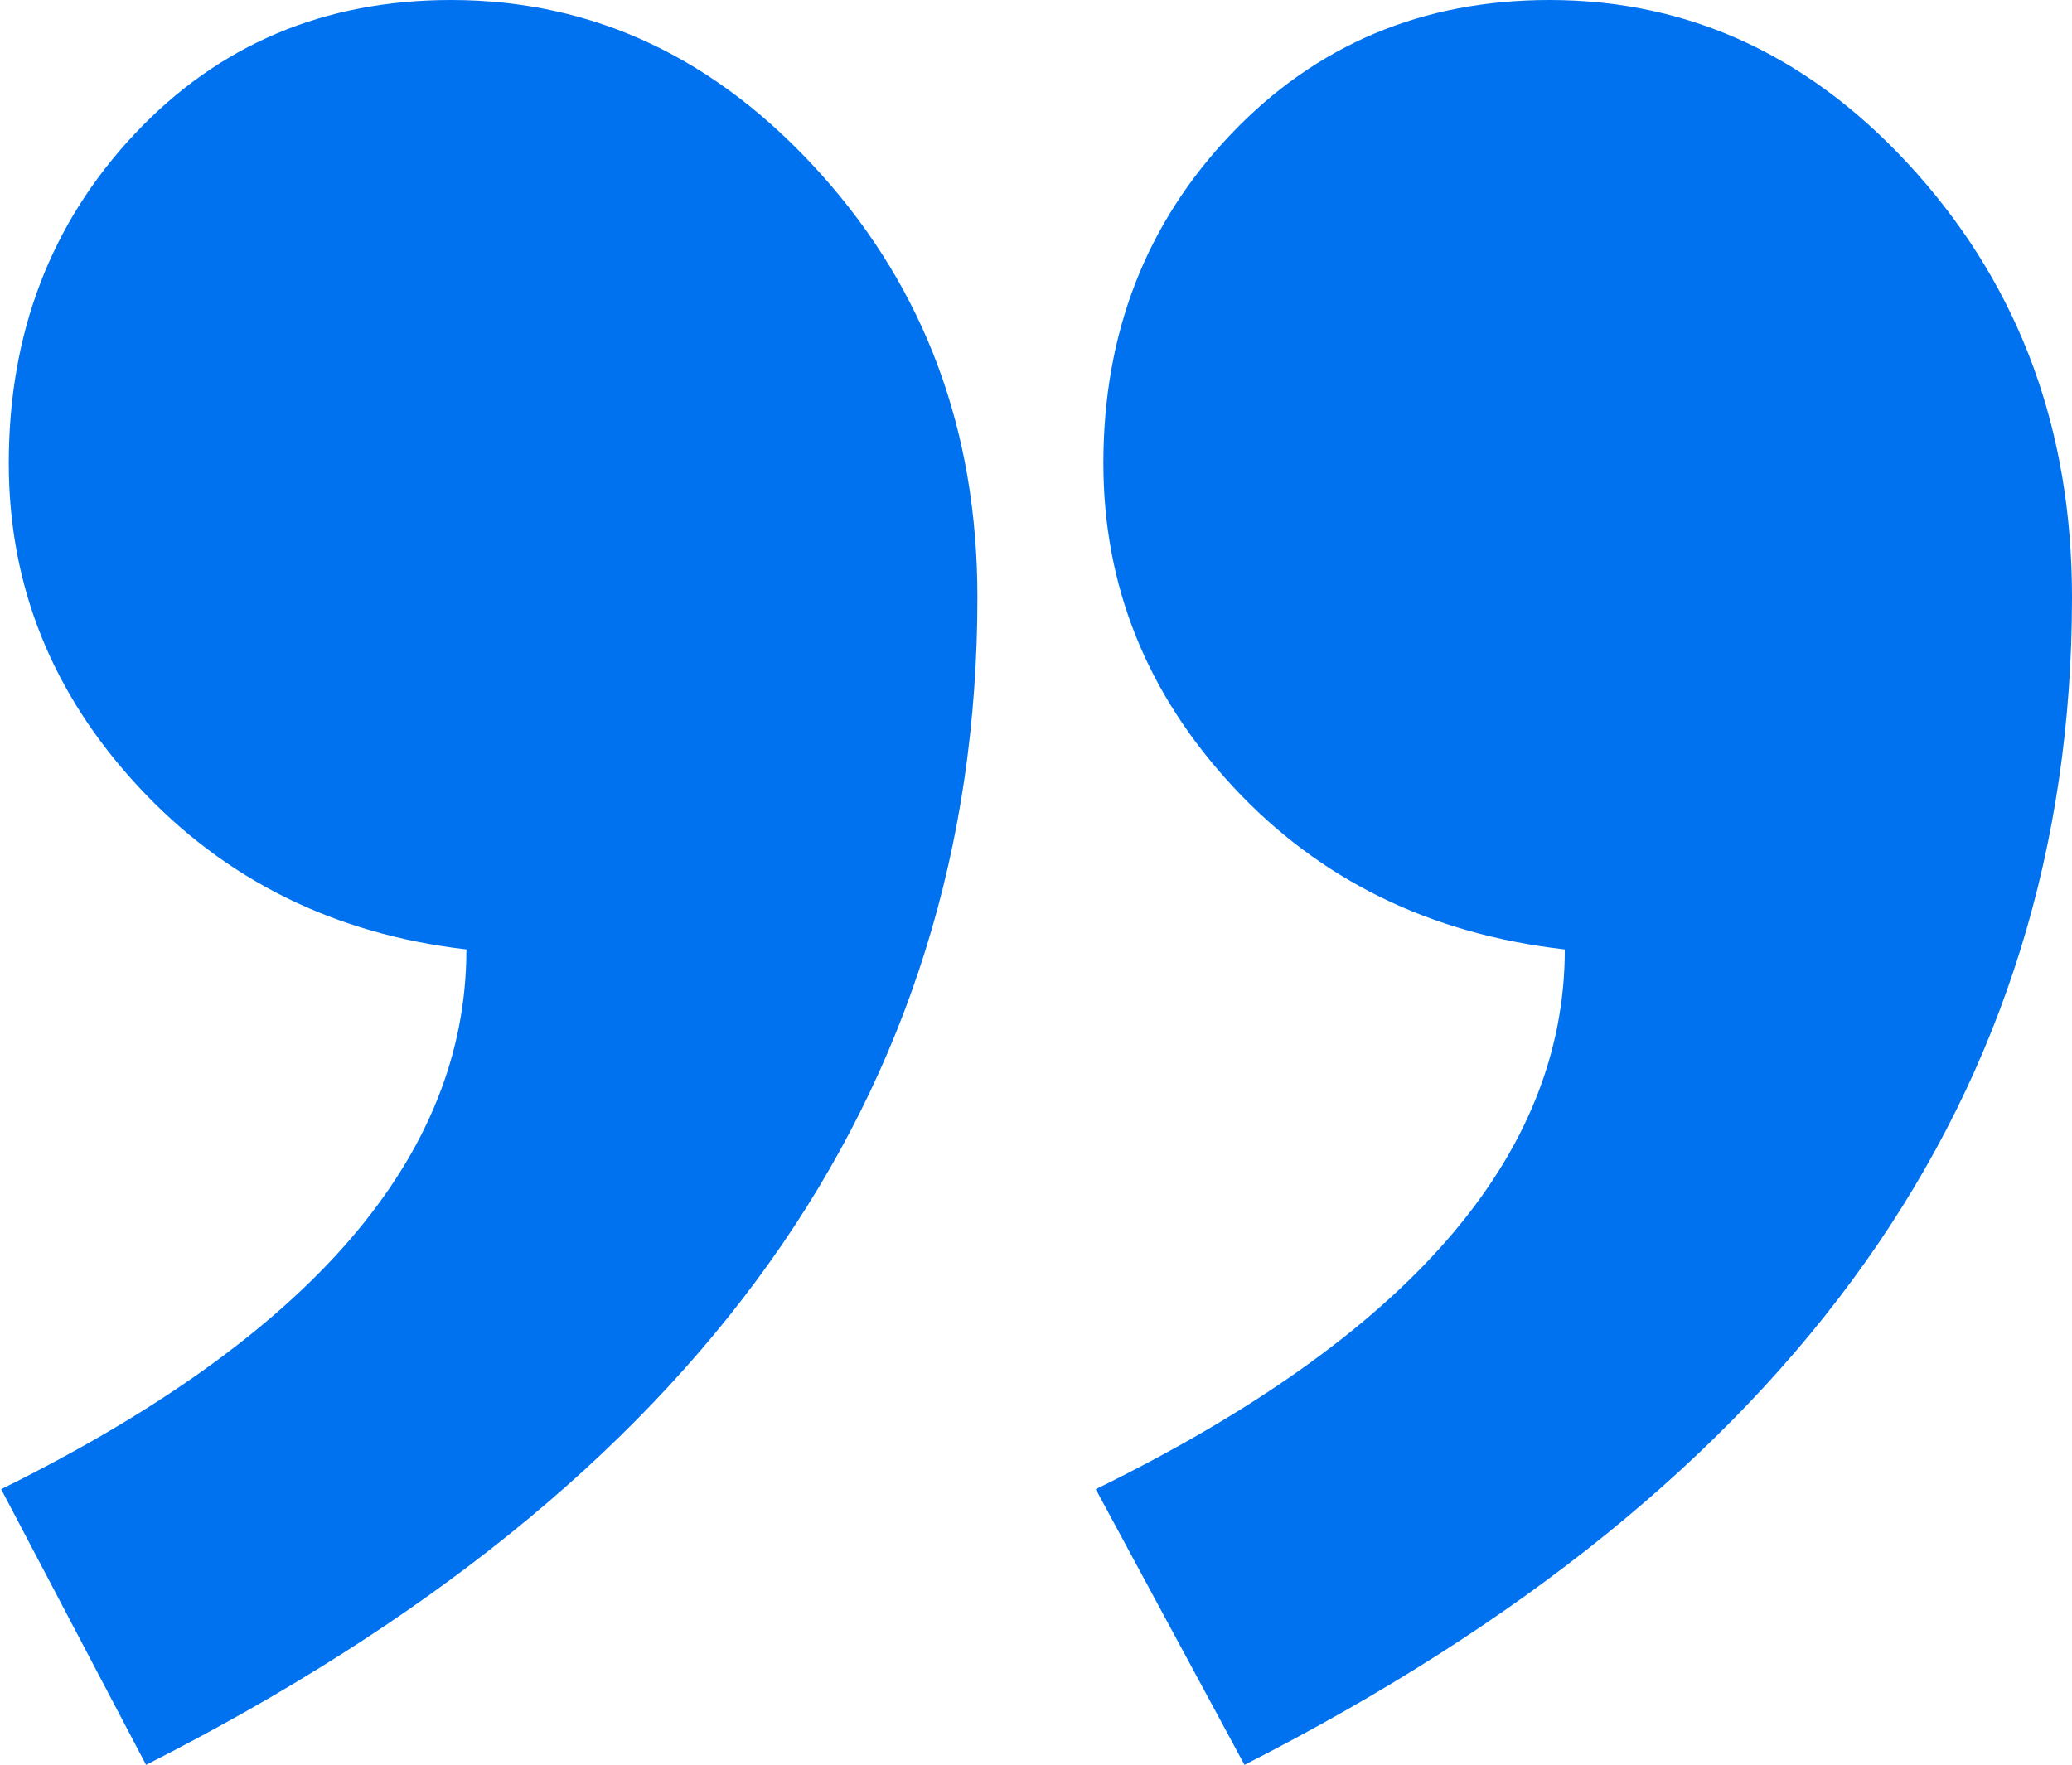
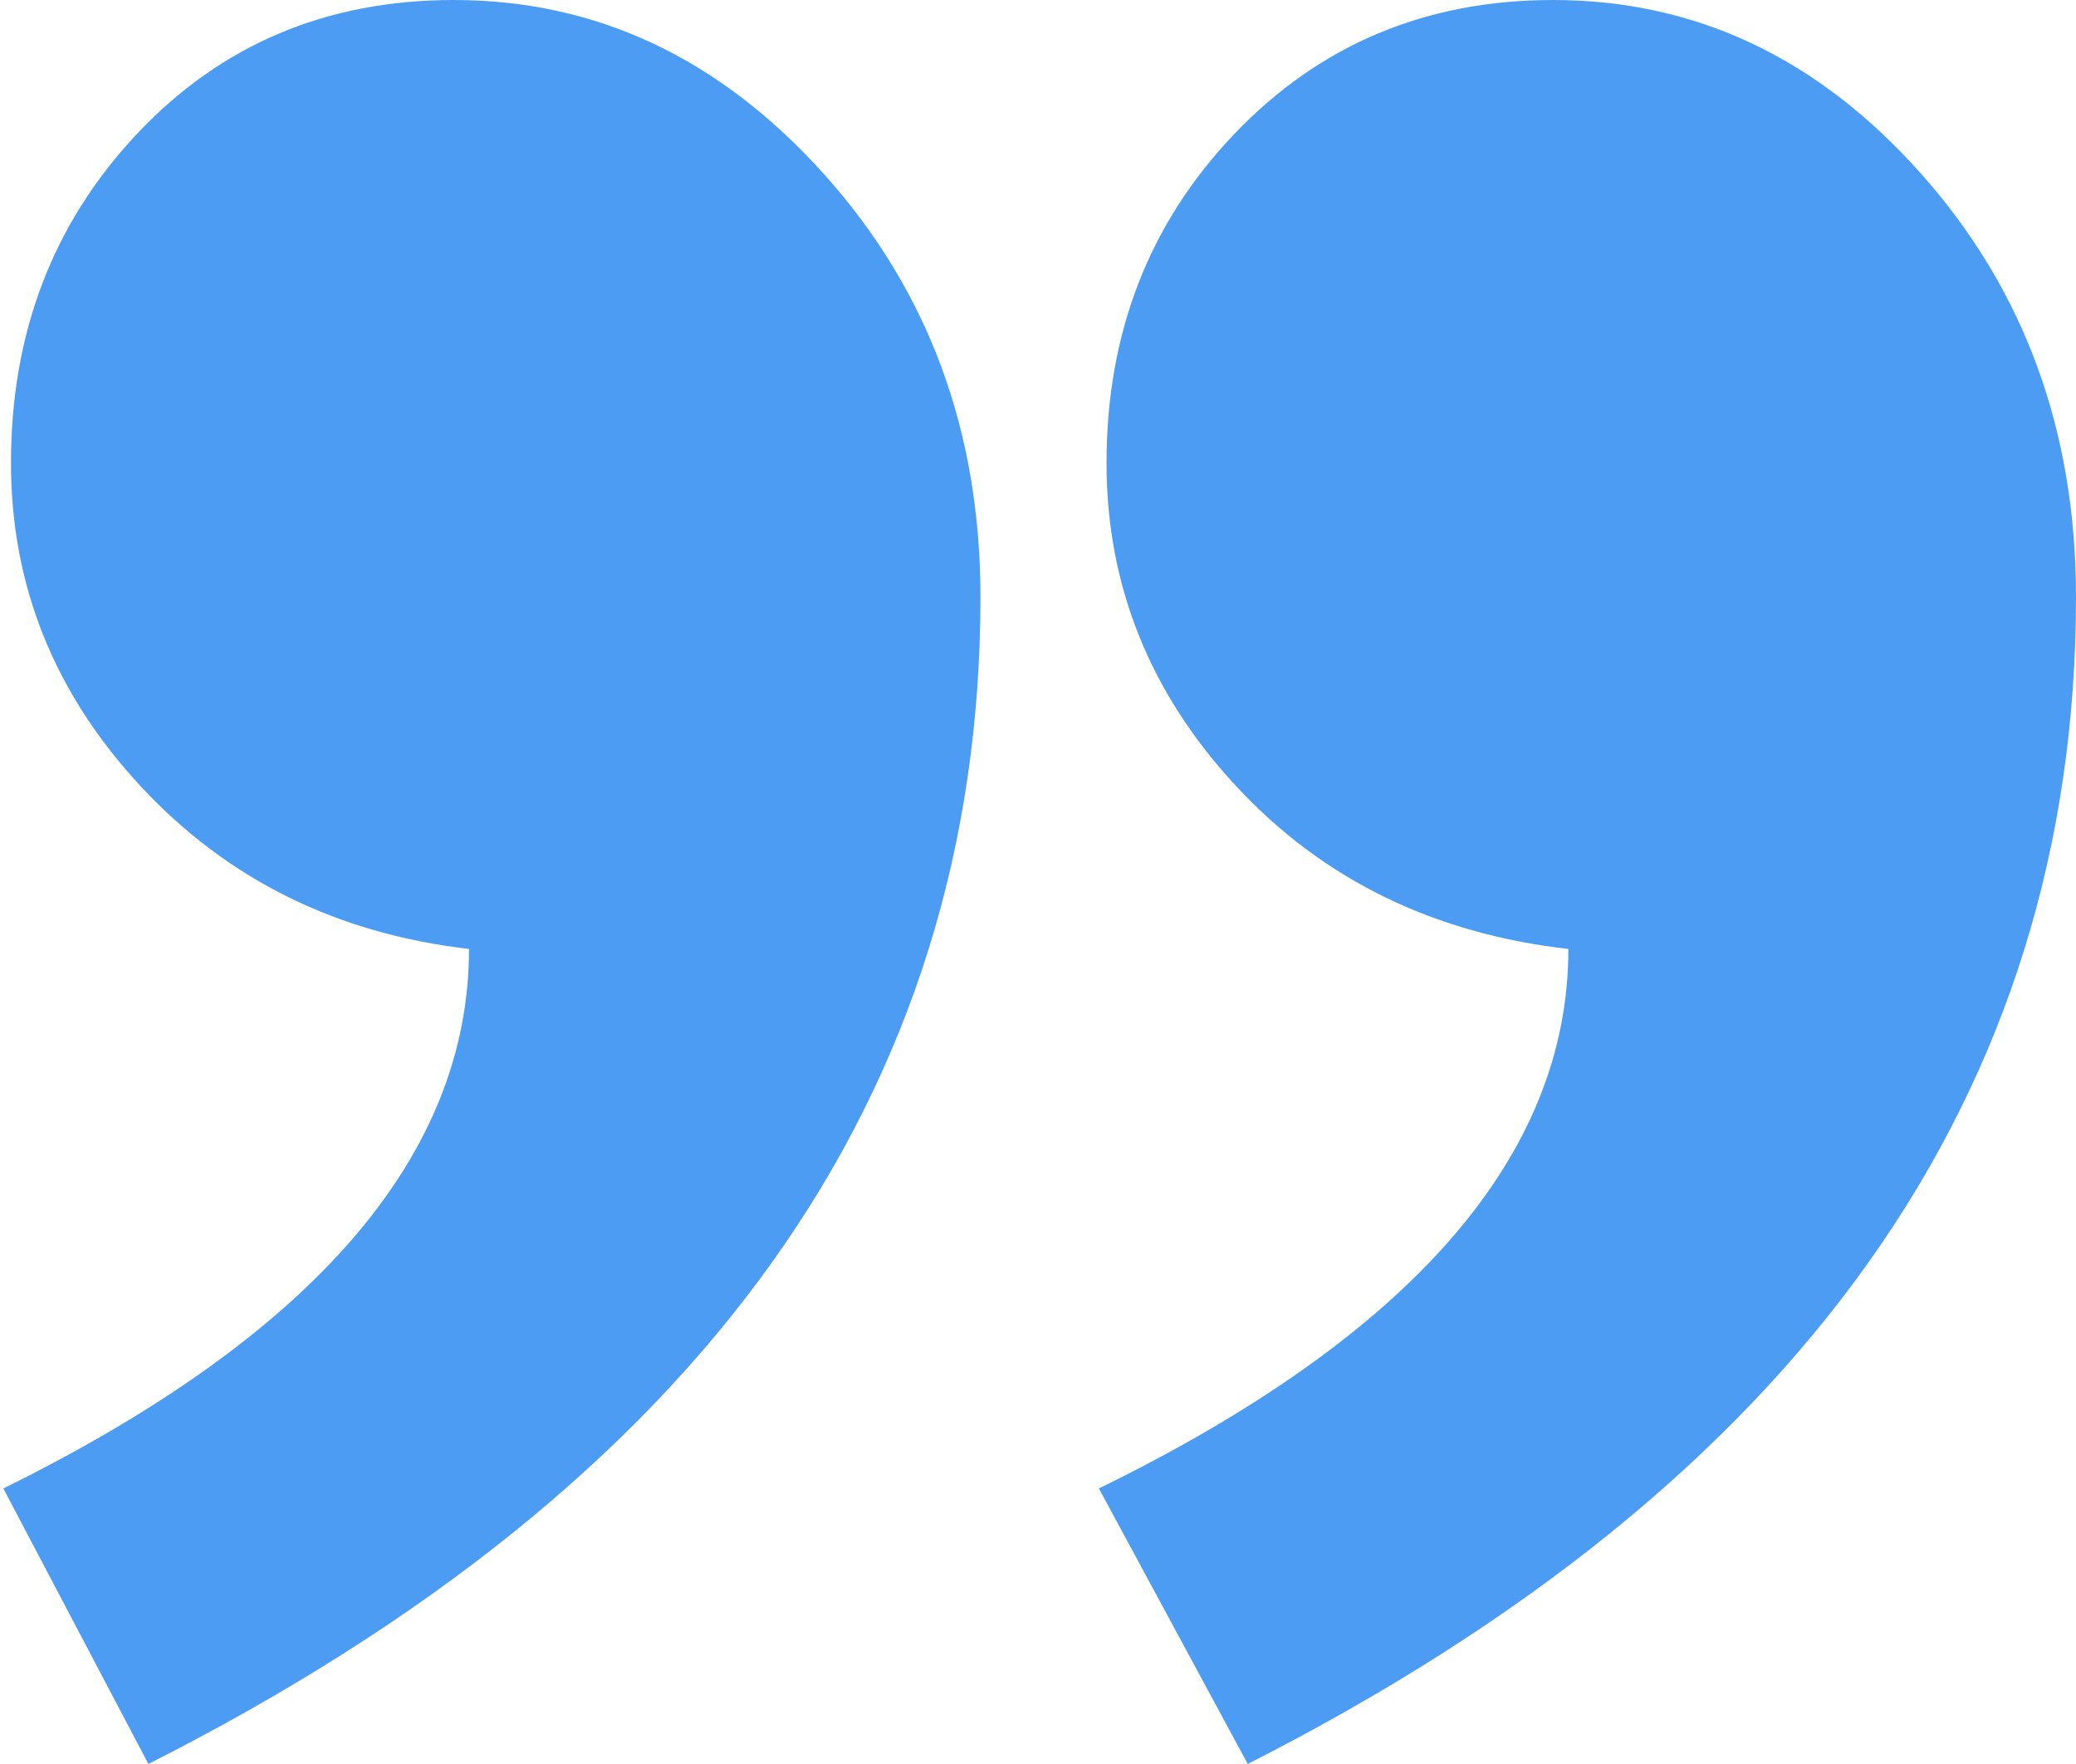
- <svg xmlns="http://www.w3.org/2000/svg" width="520" height="443" viewBox="0 0 520 443" fill="none">
-   <path fill-rule="evenodd" clip-rule="evenodd" d="M0.289 373.811C78.13 335.373 117.05 290.208 117.05 238.317C83.872 234.473 56.437 220.859 34.743 197.476C13.05 174.093 2.203 147.026 2.203 116.275C2.203 83.603 12.731 56.056 33.786 33.633C54.842 11.211 81.32 -3.05176e-05 113.222 -3.05176e-05C148.952 -3.05176e-05 179.897 14.574 206.056 43.723C232.216 72.873 245.296 108.267 245.296 149.909C245.296 274.834 175.75 372.53 36.657 443L0.289 373.811ZM274.993 373.811C353.473 335.373 392.711 290.208 392.711 238.317C358.895 234.473 331.141 220.859 309.448 197.476C287.754 174.093 276.908 147.026 276.908 116.275C276.908 83.603 287.595 56.056 308.969 33.633C330.343 11.211 356.981 -3.05176e-05 388.883 -3.05176e-05C424.614 -3.05176e-05 455.399 14.574 481.239 43.723C507.08 72.873 520 108.267 520 149.909C520 274.834 450.774 372.53 312.319 443L274.993 373.811Z" fill="#0072EF" />
+ <svg xmlns="http://www.w3.org/2000/svg" width="359" height="305" viewBox="0 0 359 305" fill="none">
+   <path fill-rule="evenodd" clip-rule="evenodd" d="M0.579 257.364C54.262 230.9 81.104 199.805 81.104 164.078C58.222 161.432 39.301 152.059 24.34 135.96C9.379 119.861 1.899 101.226 1.899 80.054C1.899 57.559 9.159 38.594 23.68 23.156C38.201 7.719 56.462 0 78.463 0C103.105 0 124.446 10.034 142.487 30.103C160.528 50.172 169.549 74.541 169.549 103.21C169.549 189.22 121.586 256.482 25.66 305L0.579 257.364ZM190.03 257.364C244.153 230.9 271.215 199.805 271.215 164.078C247.893 161.432 228.752 152.059 213.791 135.96C198.83 119.861 191.35 101.226 191.35 80.054C191.35 57.559 198.72 38.594 213.461 23.156C228.202 7.719 246.573 0 268.575 0C293.216 0 314.447 10.034 332.268 30.103C350.09 50.172 359 74.541 359 103.21C359 189.22 311.258 256.482 215.772 305L190.03 257.364Z" fill="#0072EF" fill-opacity="0.7" />
</svg>
